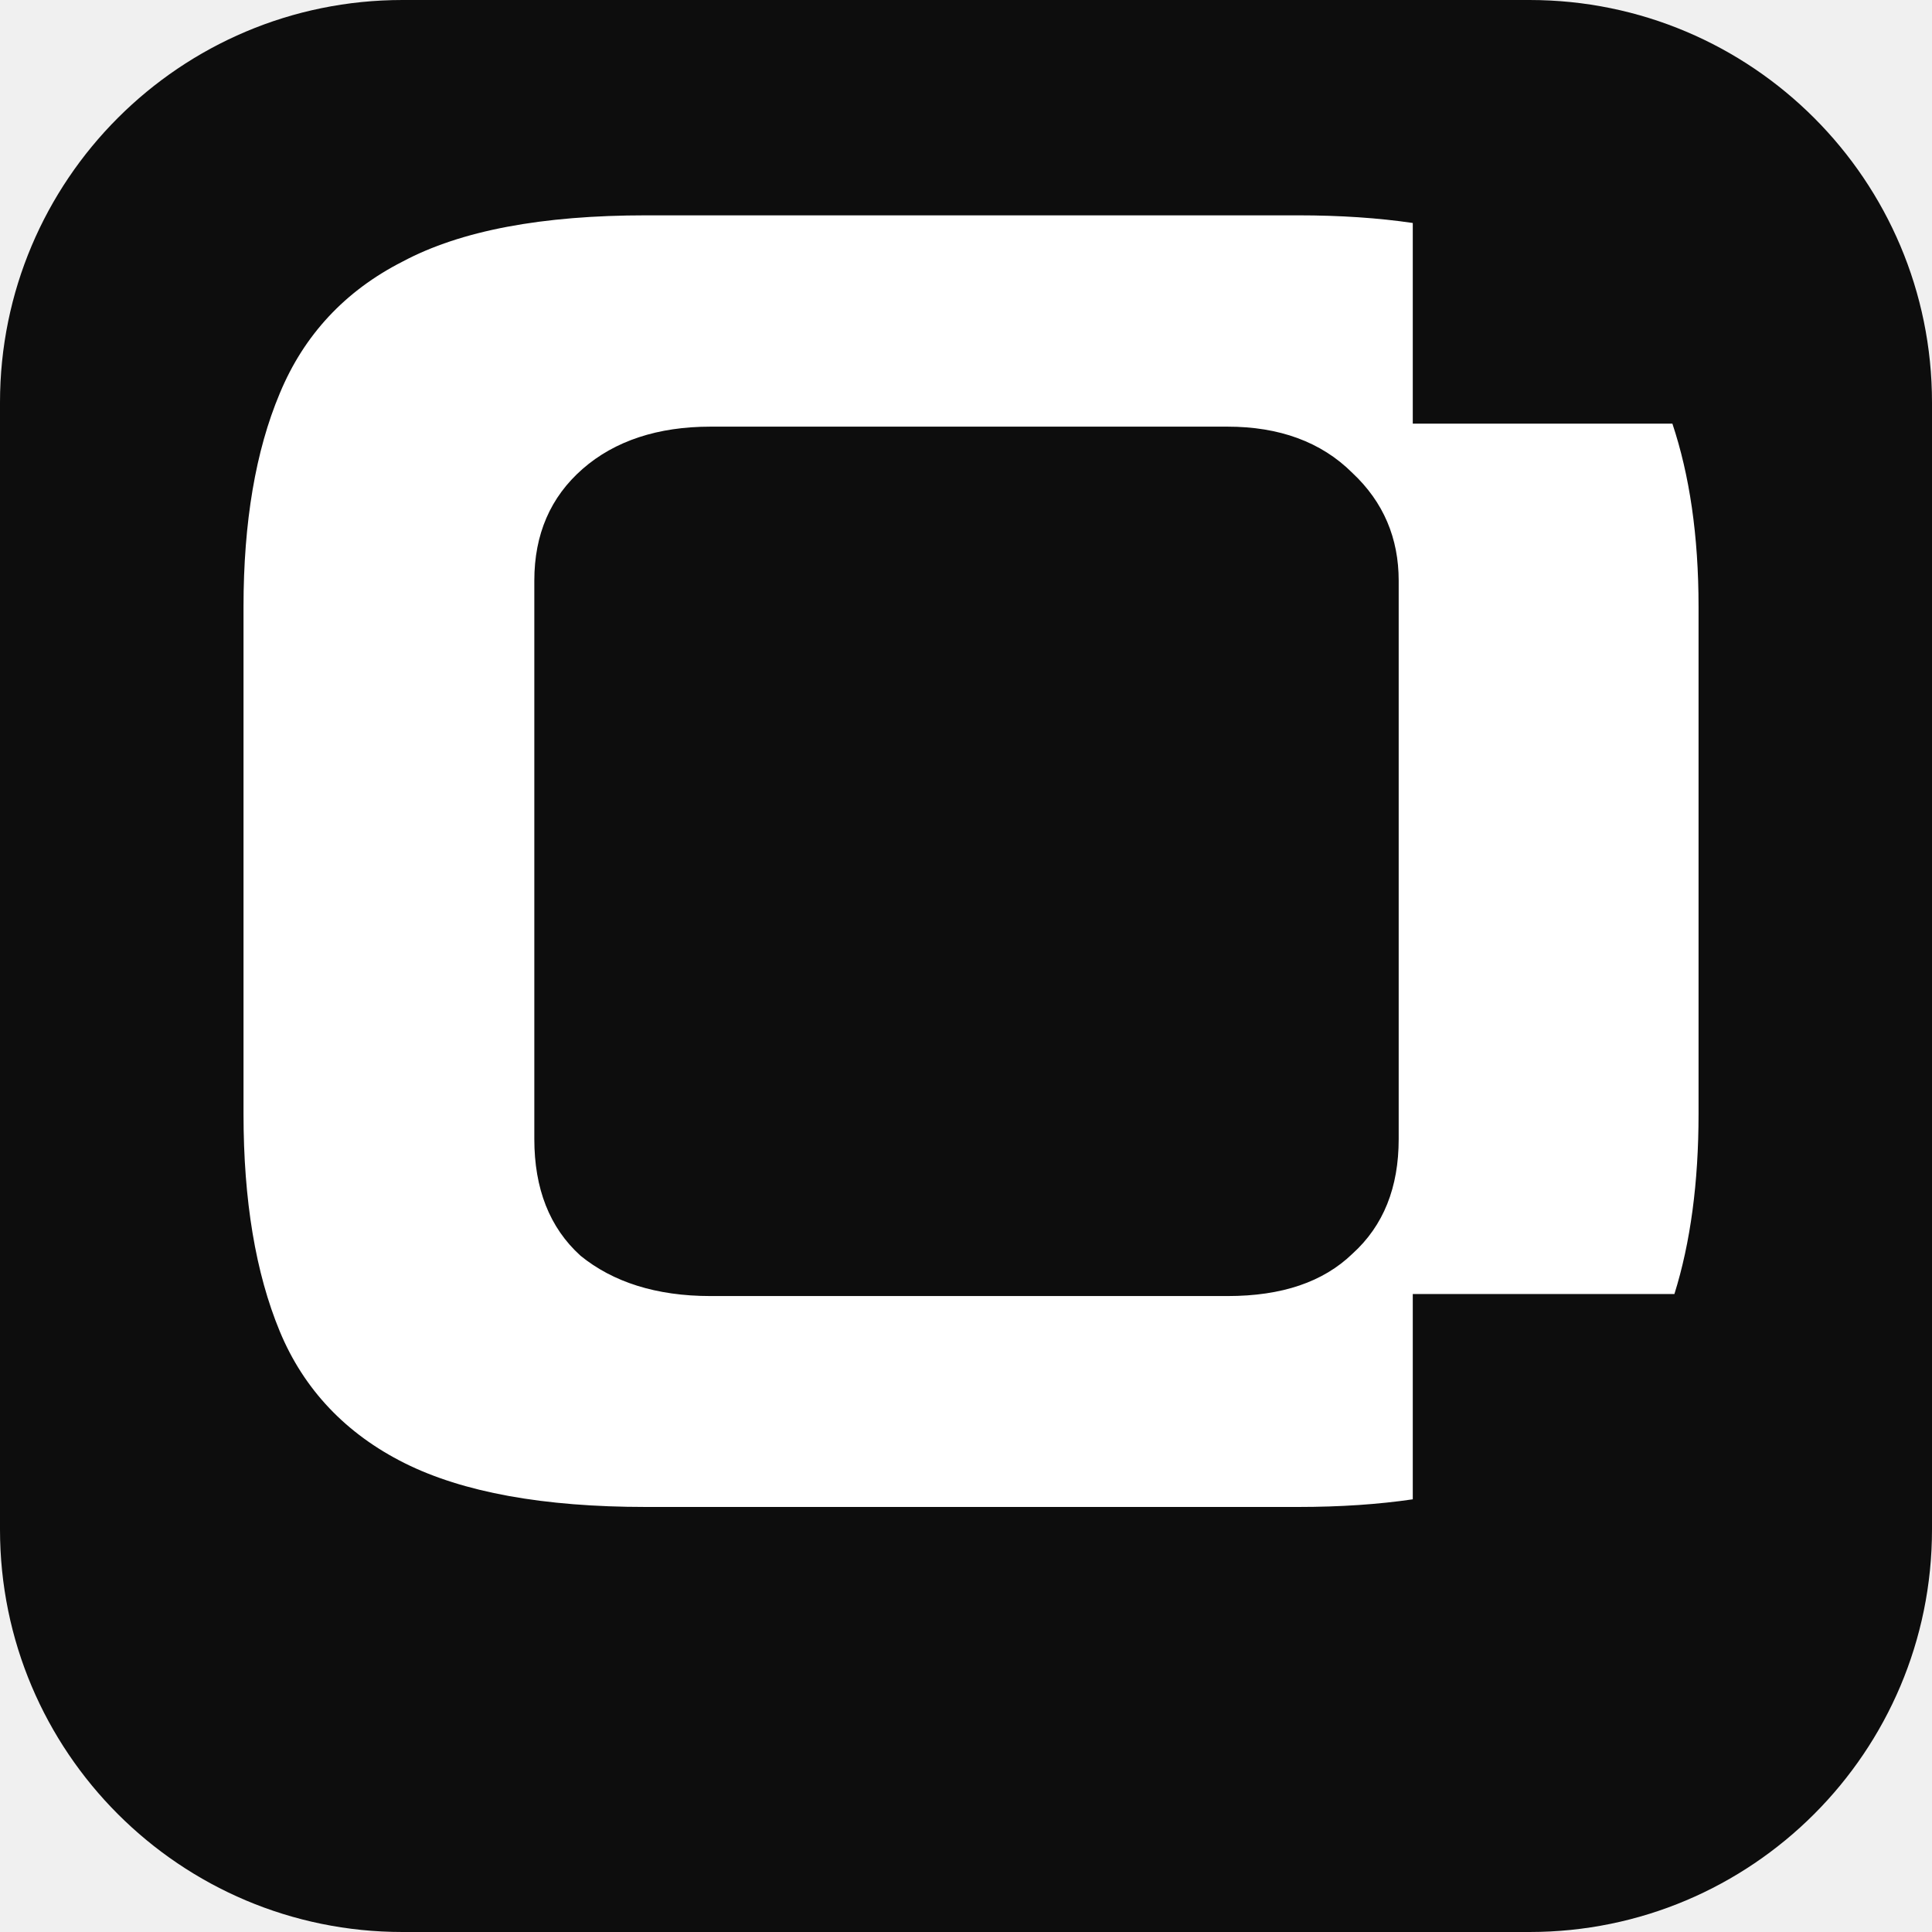
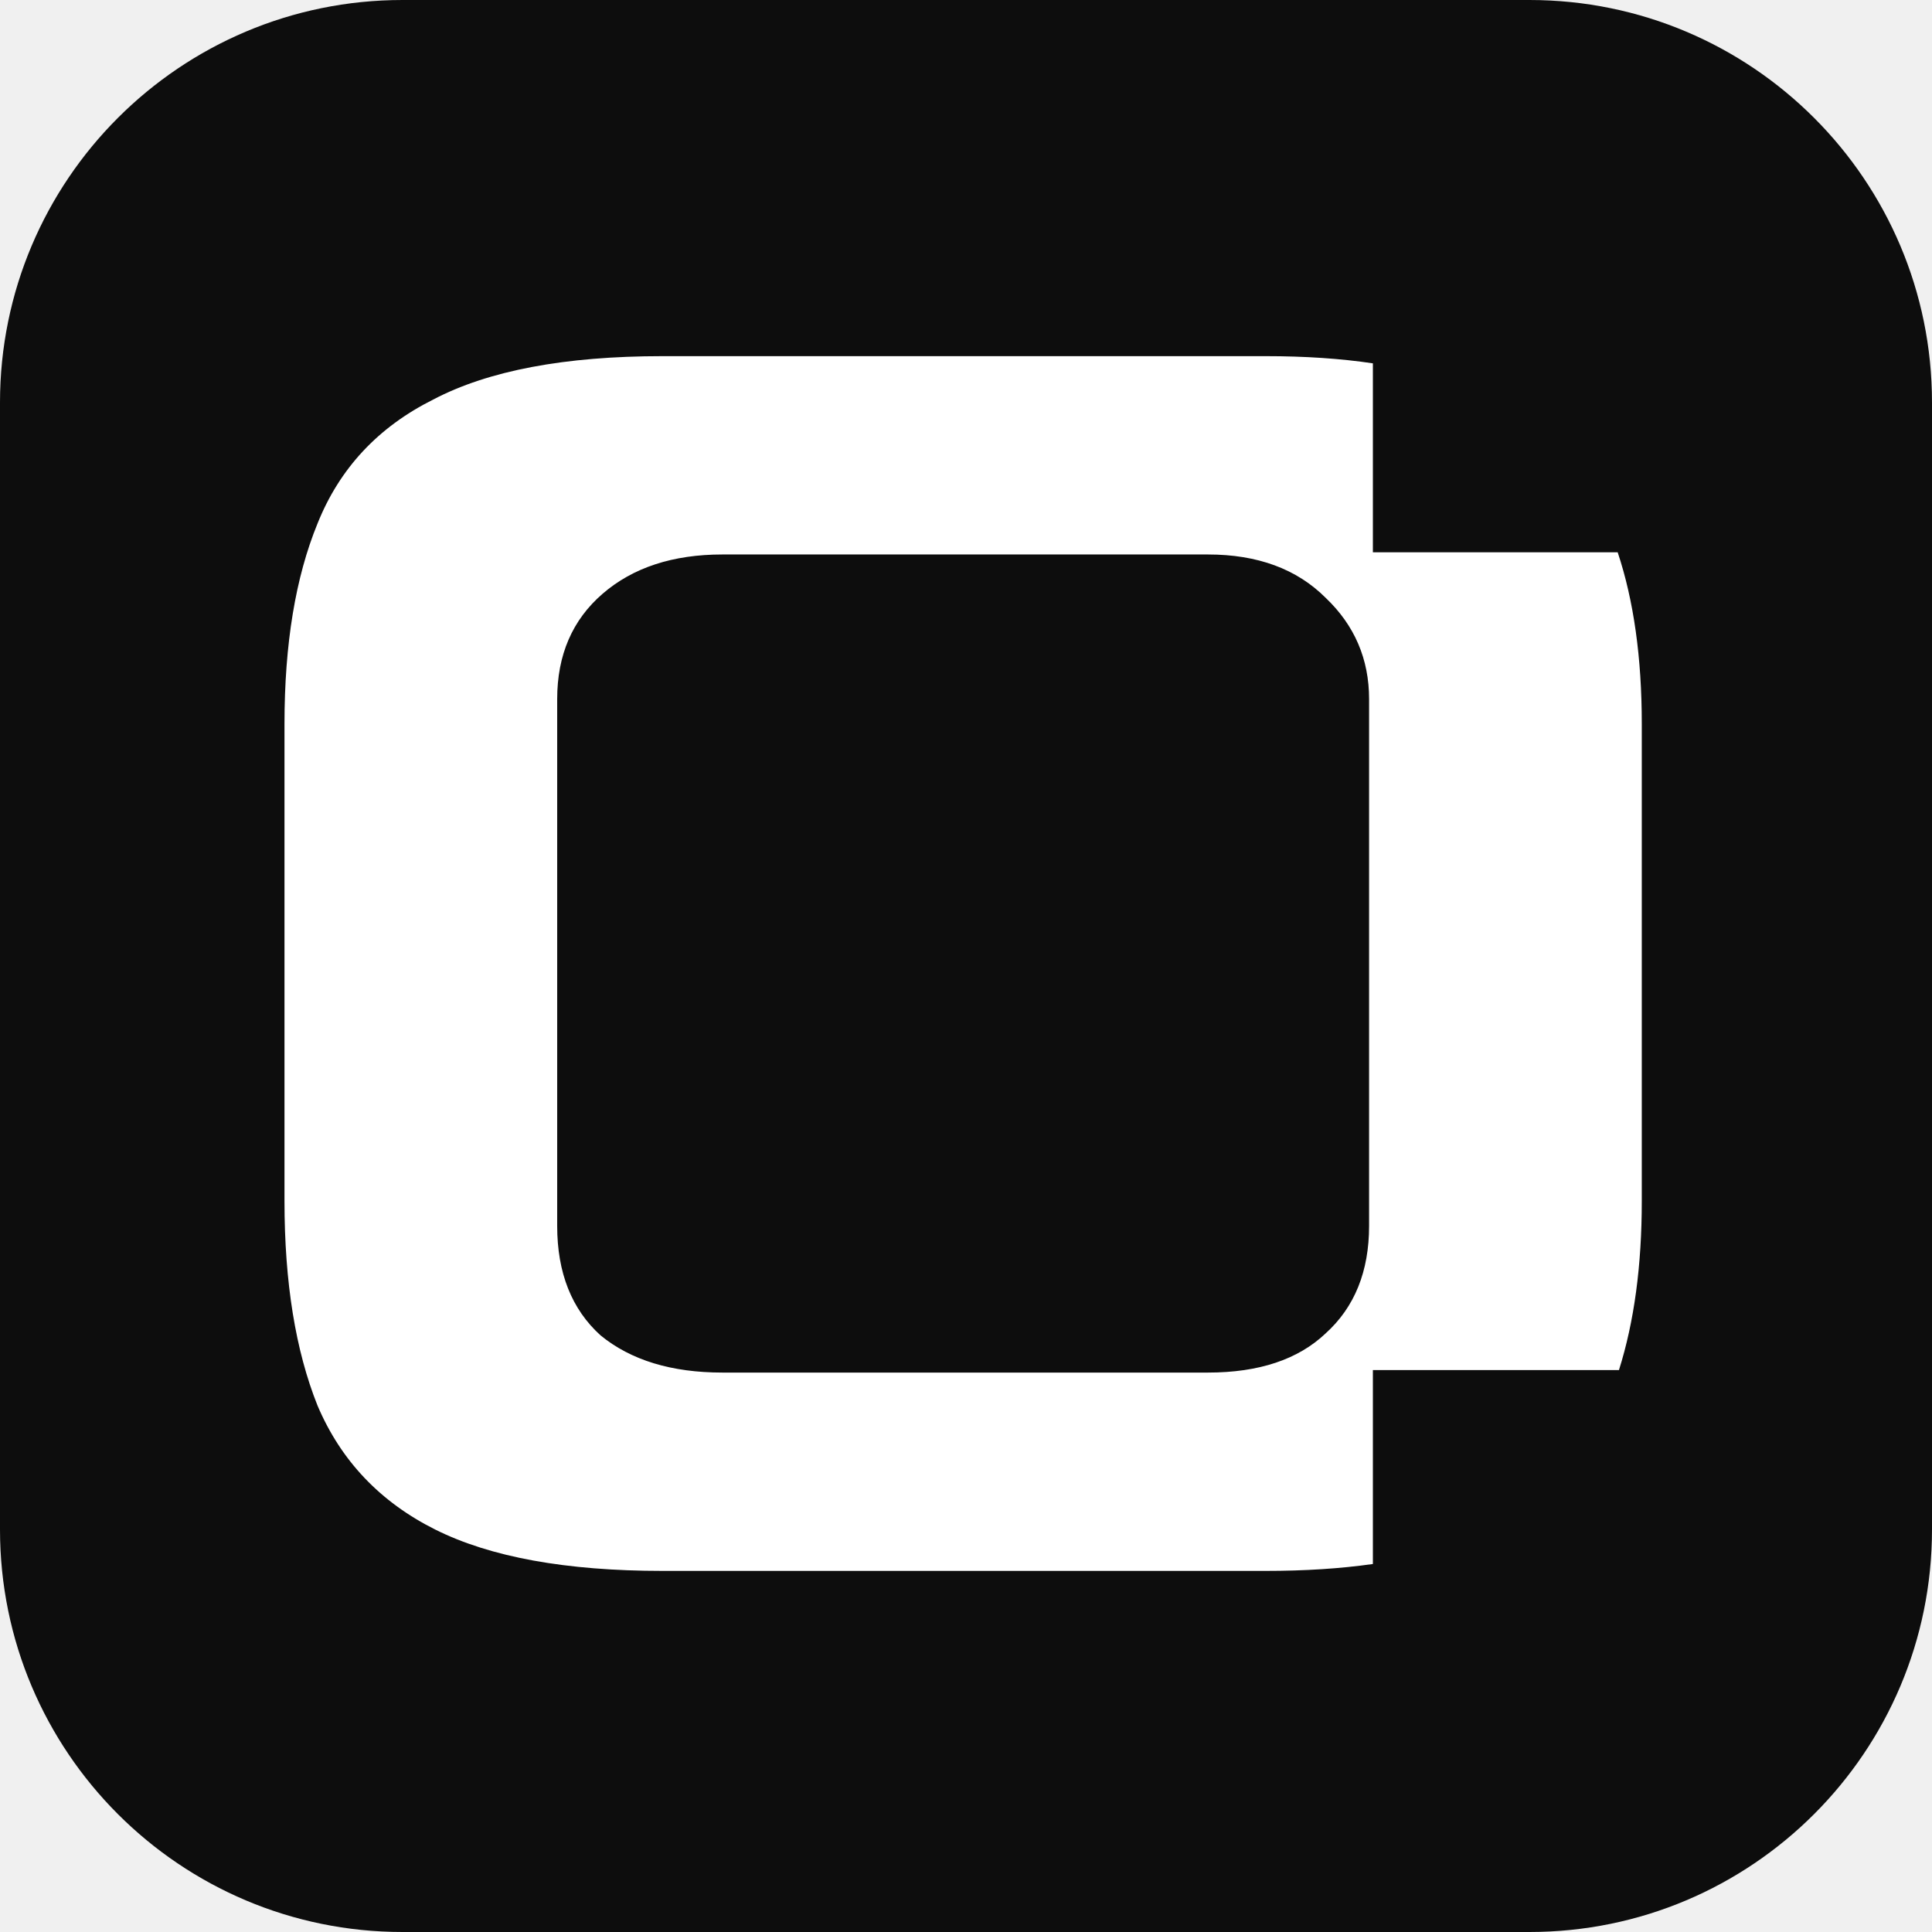
<svg xmlns="http://www.w3.org/2000/svg" viewBox="0 0 96 96" fill="none">
  <rect width="96" height="96" rx="20" fill="#0D0D0D" />
-   <path d="M70.2 74.5C68.5 74.75 66.6 74.88 64.5 74.88H32.1C27 74.88 23 74.15 20.1 72.7C17.2 71.25 15.1 69.05 13.9 66.15C12.7 63.25 12.1 59.65 12.1 55.35V30.15C12.1 25.95 12.7 22.4 13.9 19.55C15.1 16.65 17.15 14.45 20 13C22.9 11.45 26.95 10.7 32.1 10.7H64.5C66.6 10.7 68.5 10.83 70.2 11.08V21.05H83.1C83.95 23.6 84.4 26.6 84.4 30.15V55.35C84.4 58.75 84 61.75 83.2 64.3H70.2V74.5ZM35.3 64.4H61C63.7 64.4 65.75 63.7 67.2 62.3C68.75 60.9 69.5 59 69.5 56.6V28.85C69.5 26.75 68.75 24.95 67.2 23.5C65.65 21.95 63.55 21.2 61 21.2H35.3C32.7 21.2 30.55 21.9 28.95 23.3C27.35 24.7 26.55 26.55 26.55 28.85V56.6C26.55 59.05 27.3 61 28.85 62.4C30.45 63.7 32.6 64.4 35.3 64.4Z" fill="#FFFFFF" />
+   <g transform="translate(14.136 17.697) scale(0.712871)">
+     <path fill="#FFFFFF" d="M75.865 84.191C73.608 84.512 71.12 84.672 68.4 84.672H26.352C19.632 84.672 14.352 83.712 10.512 81.792C6.672 79.872 3.936 76.992 2.304 73.152C0.768 69.312 0 64.56 0 58.896V25.632C0 20.064 0.768 15.408 2.304 11.664C3.84 7.824 6.528 4.944 10.368 3.024C14.208 1.008 19.536 0 26.352 0H68.4C71.135 0 73.623 0.167 75.865 0.501V13.672H92.928C94.048 17.033 94.608 21.019 94.608 25.632V58.896C94.608 63.392 94.078 67.318 93.017 70.672H75.865V84.191ZM30.528 70.848H64.368C67.92 70.848 70.656 69.936 72.576 68.112C74.592 66.288 75.6 63.792 75.6 60.624V23.904C75.6 21.12 74.592 18.768 72.576 16.848C70.56 14.832 67.824 13.824 64.368 13.824H30.528C27.072 13.824 24.288 14.736 22.176 16.56C20.064 18.384 19.008 20.832 19.008 23.904V60.624C19.008 63.888 20.016 66.432 22.032 68.256C24.144 69.984 26.976 70.848 30.528 70.848Z" />
+   </g>
</svg>
